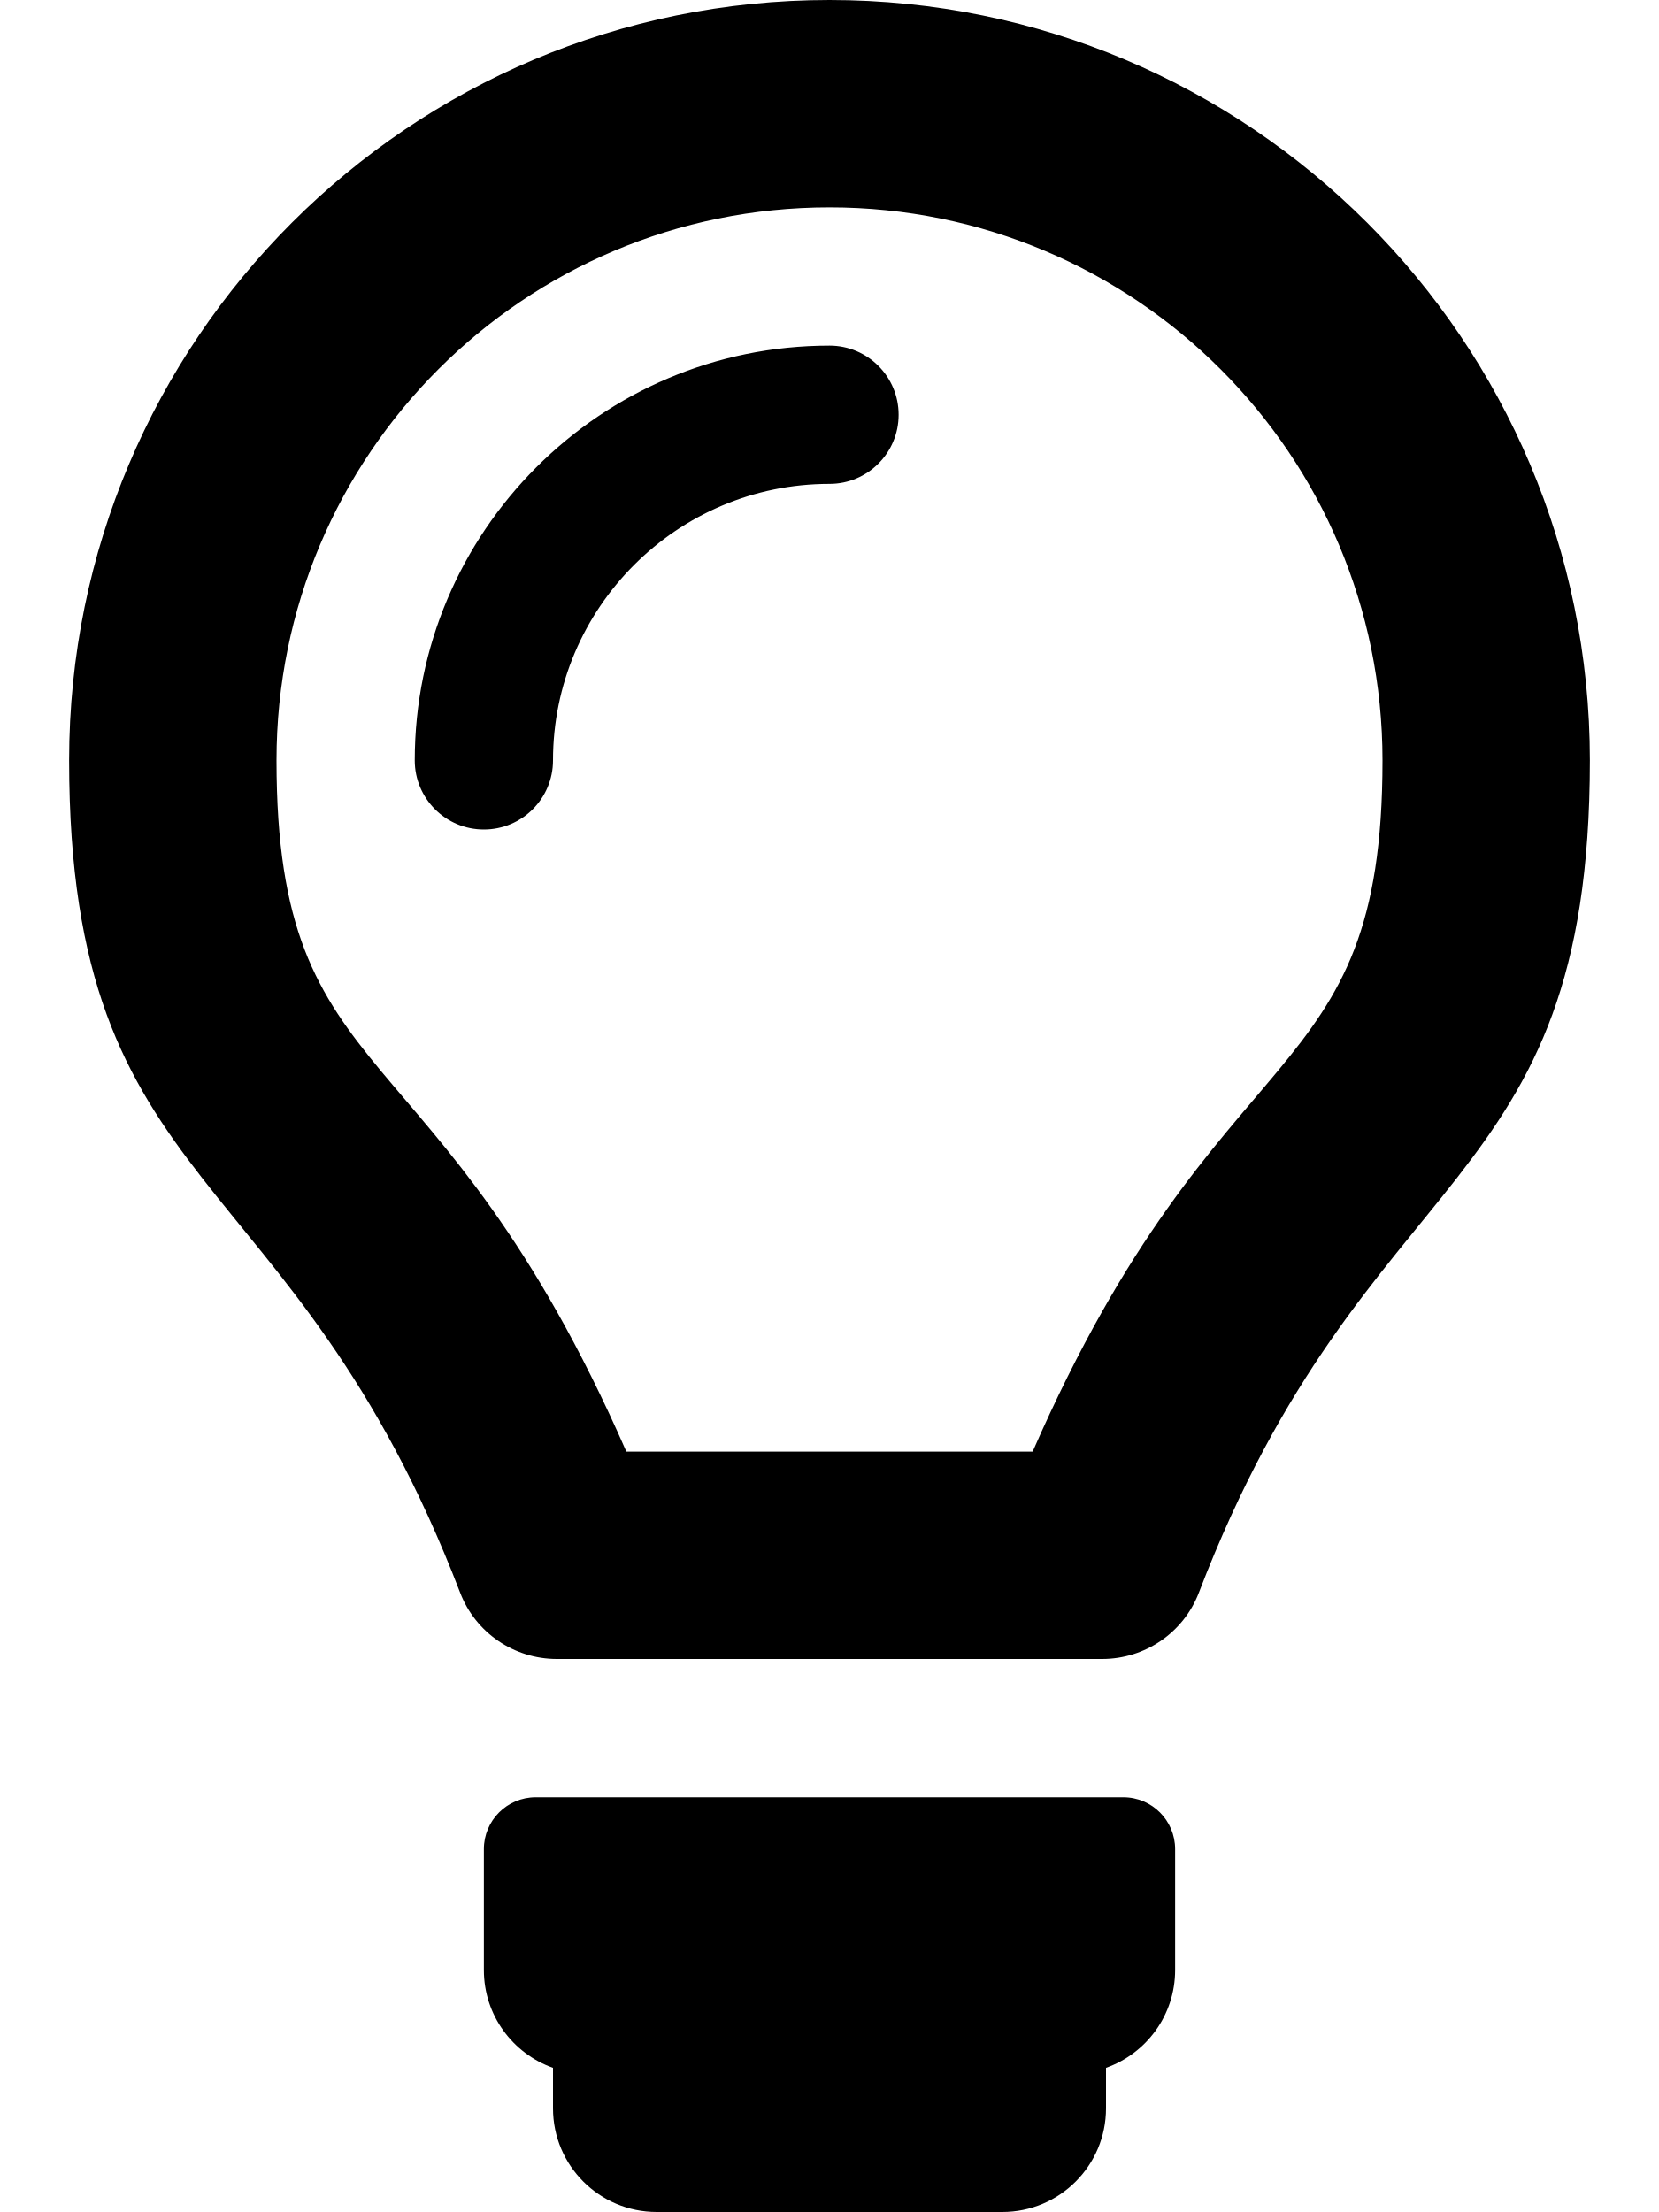
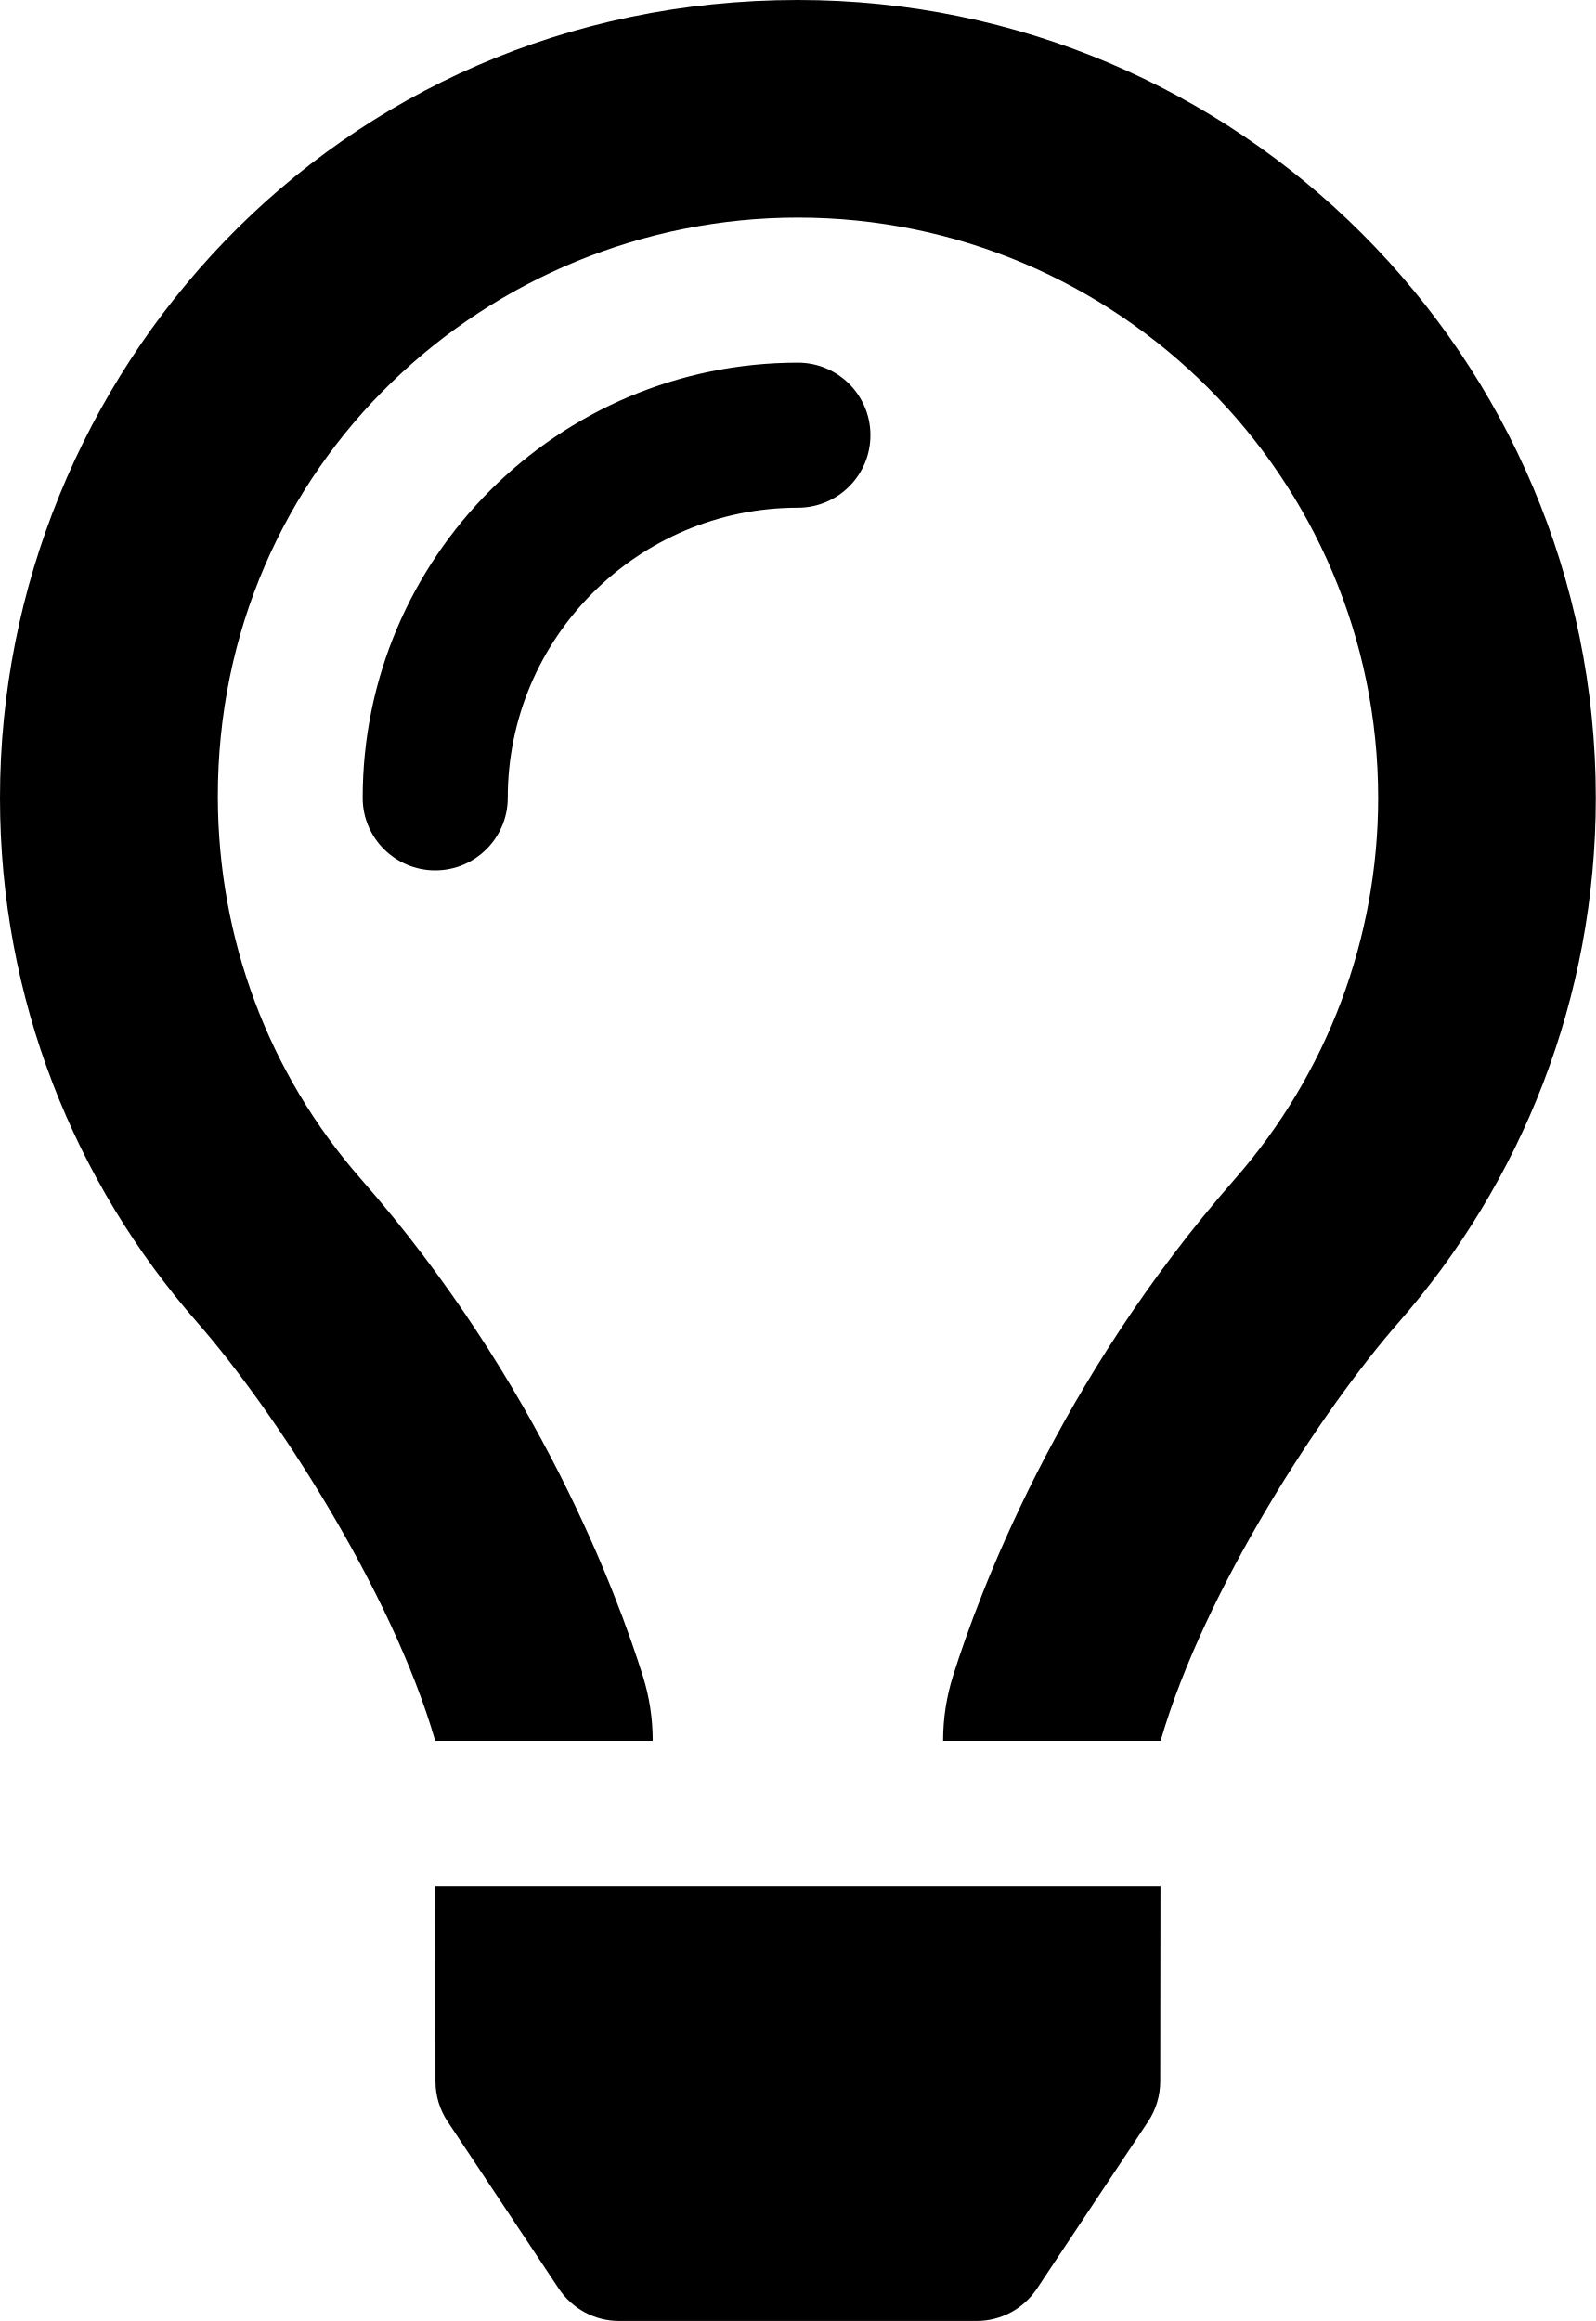
- <svg xmlns="http://www.w3.org/2000/svg" viewBox="0 0 384 512">
-   <path d="M272 428v28c0 10.449-6.68 19.334-16 22.629V488c0 13.255-10.745 24-24 24h-80c-13.255 0-24-10.745-24-24v-9.371c-9.32-3.295-16-12.18-16-22.629v-28c0-6.627 5.373-12 12-12h136c6.627 0 12 5.373 12 12zM128 176c0-35.29 28.71-64 64-64 8.837 0 16-7.164 16-16s-7.163-16-16-16c-52.935 0-96 43.065-96 96 0 8.836 7.164 16 16 16s16-7.164 16-16zm64-128c70.734 0 128 57.254 128 128 0 77.602-37.383 60.477-80.98 160h-94.04C101.318 236.33 64 253.869 64 176c0-70.735 57.254-128 128-128m0-48C94.805 0 16 78.803 16 176c0 101.731 51.697 91.541 90.516 192.674 3.55 9.249 12.47 15.326 22.376 15.326h126.215c9.906 0 18.826-6.078 22.376-15.326C316.303 267.541 368 277.731 368 176 368 78.803 289.195 0 192 0z" />
+ <svg xmlns="http://www.w3.org/2000/svg" viewBox="0 0 352 512">
+   <path d="M176 80c-52.94 0-96 43.06-96 96 0 8.84 7.16 16 16 16s16-7.16 16-16c0-35.3 28.72-64 64-64 8.84 0 16-7.16 16-16s-7.16-16-16-16zM96.06 459.17c0 3.15.93 6.22 2.68 8.84l24.51 36.84c2.97 4.46 7.97 7.14 13.32 7.14h78.85c5.36 0 10.36-2.68 13.32-7.14l24.51-36.84c1.74-2.62 2.67-5.7 2.68-8.84l.05-43.18H96.02l.04 43.18zM176 0C73.72 0 0 82.97 0 176c0 44.37 16.45 84.85 43.56 115.78 16.64 18.99 42.74 58.8 52.42 92.16v.06h48v-.12c-.01-4.77-.72-9.51-2.15-14.07-5.59-17.81-22.82-64.77-62.17-109.67-20.54-23.43-31.52-53.15-31.61-84.14-.2-73.64 59.67-128 127.95-128 70.58 0 128 57.42 128 128 0 30.97-11.24 60.85-31.65 84.14-39.11 44.61-56.42 91.47-62.1 109.46a47.507 47.507 0 0 0-2.22 14.3v.1h48v-.05c9.68-33.37 35.78-73.18 52.42-92.16C335.55 260.85 352 220.37 352 176 352 78.8 273.2 0 176 0z" />
</svg>
